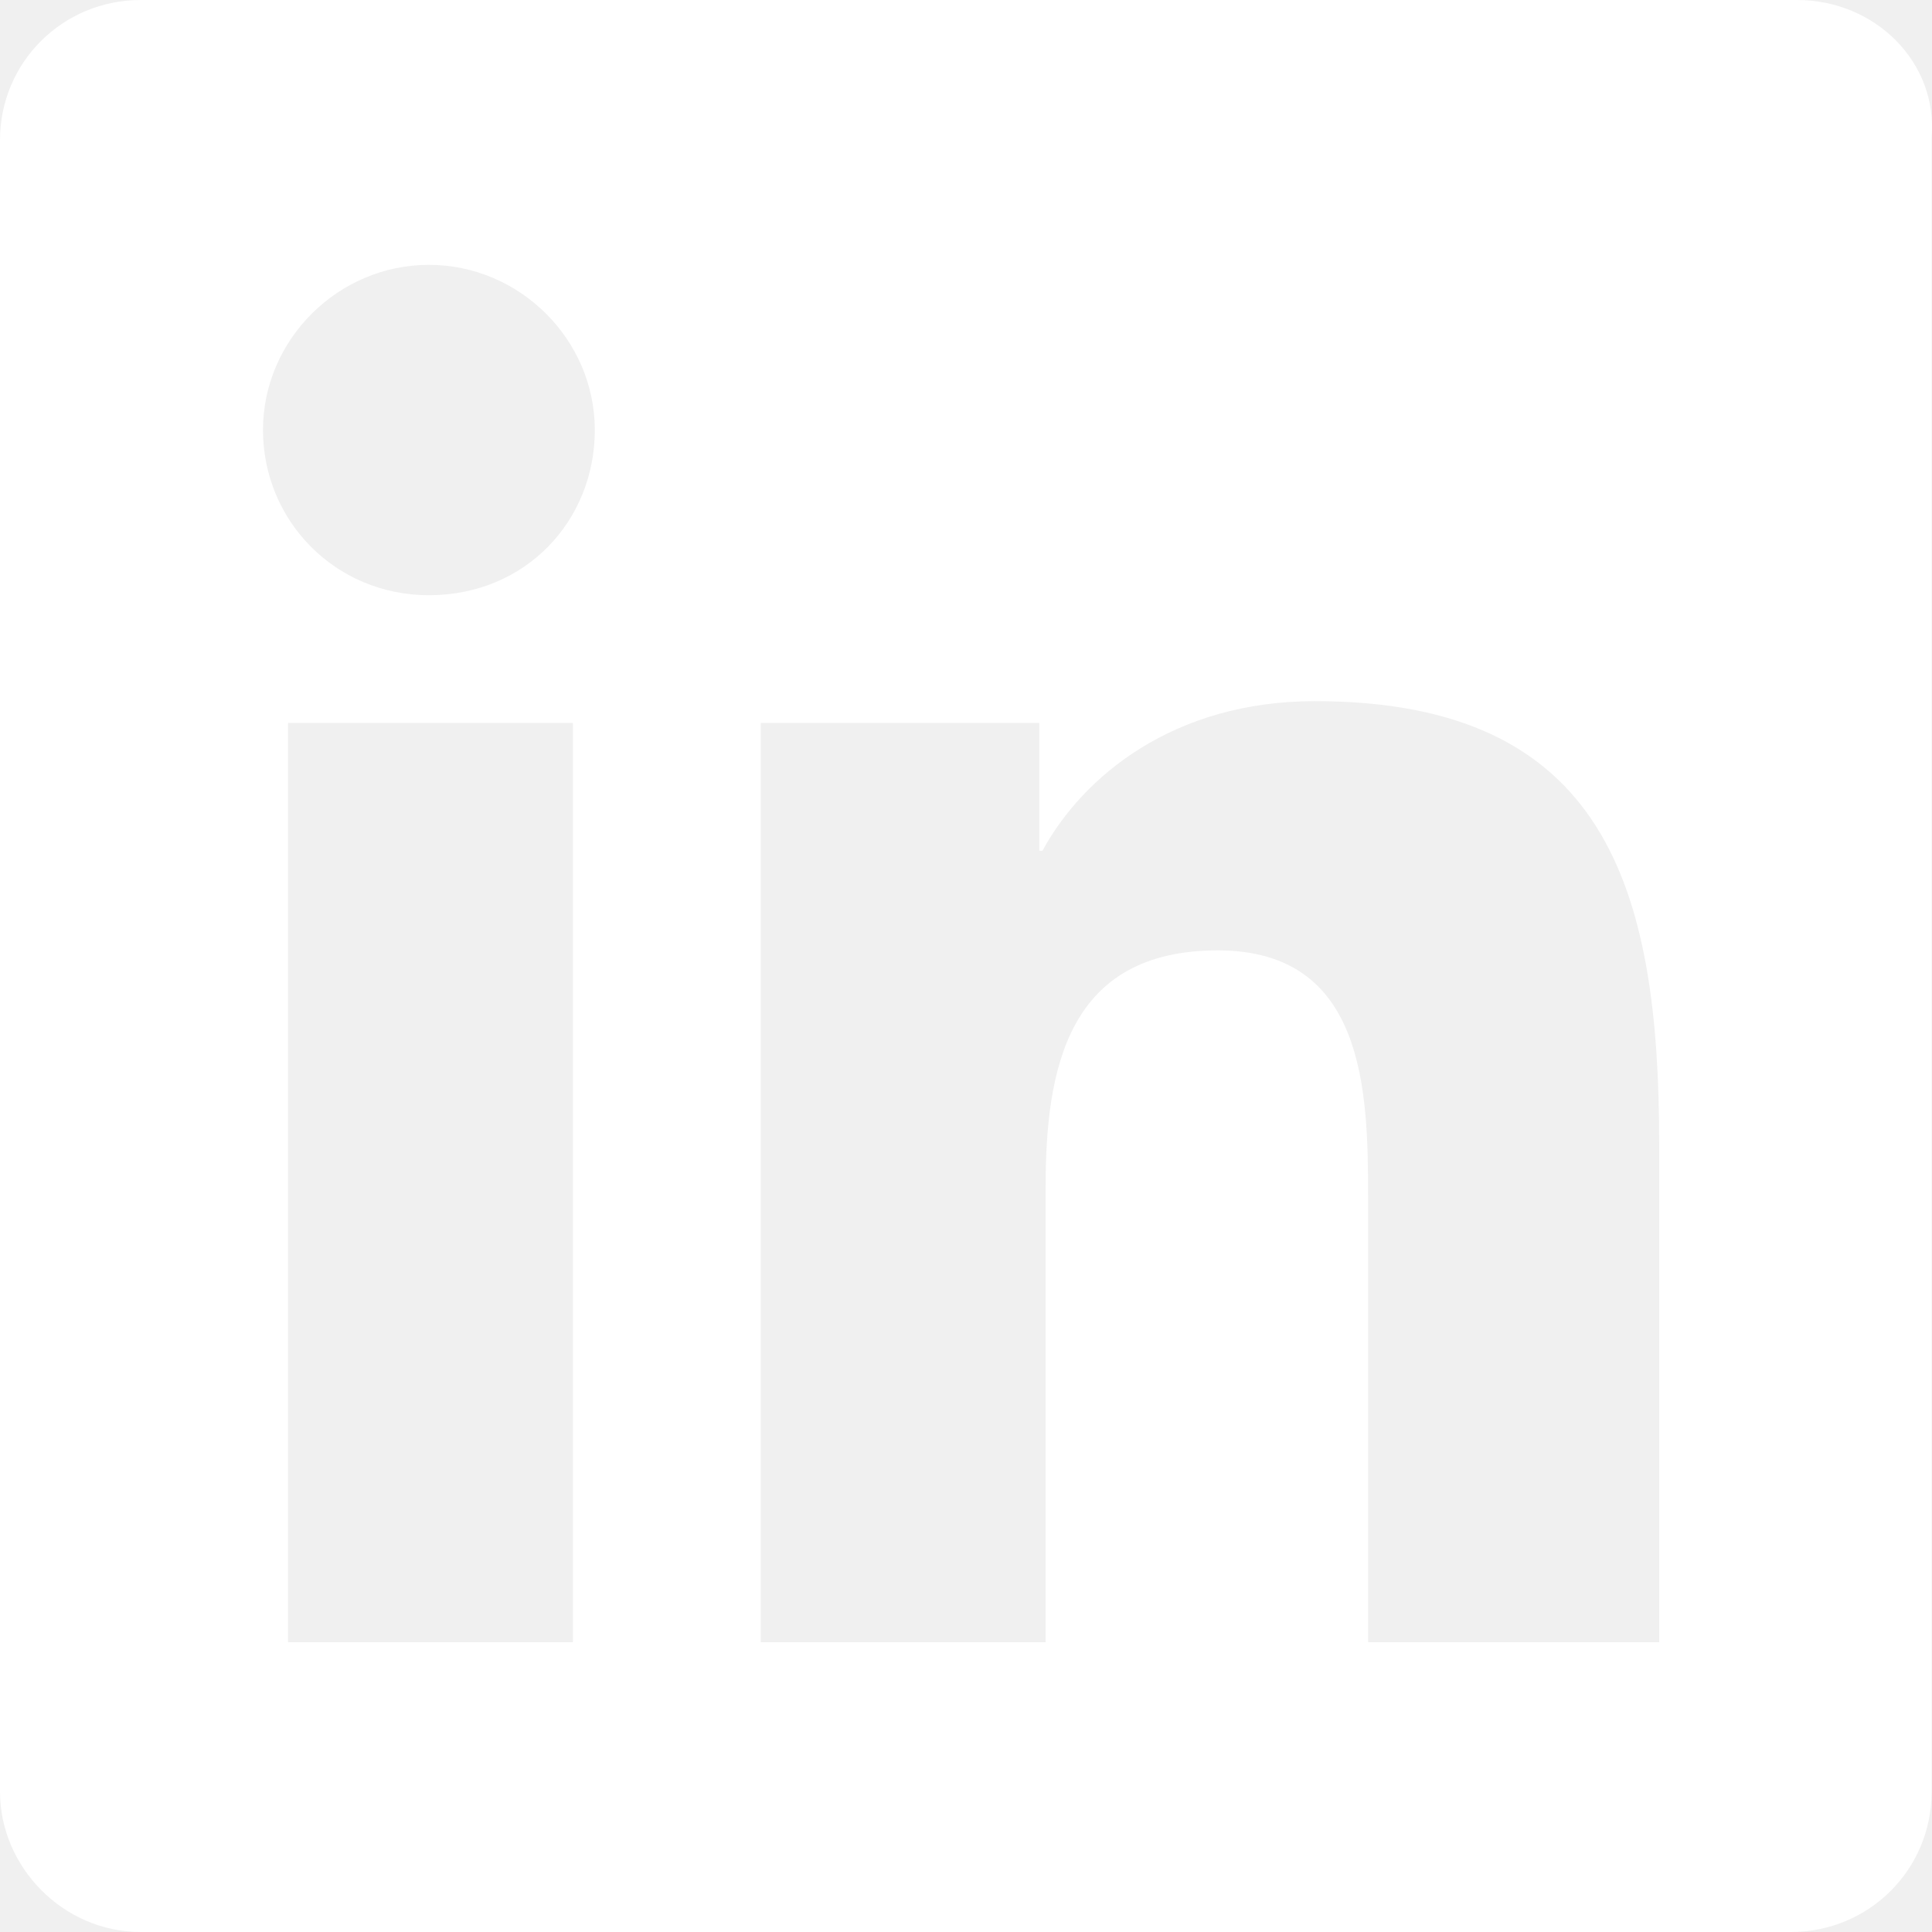
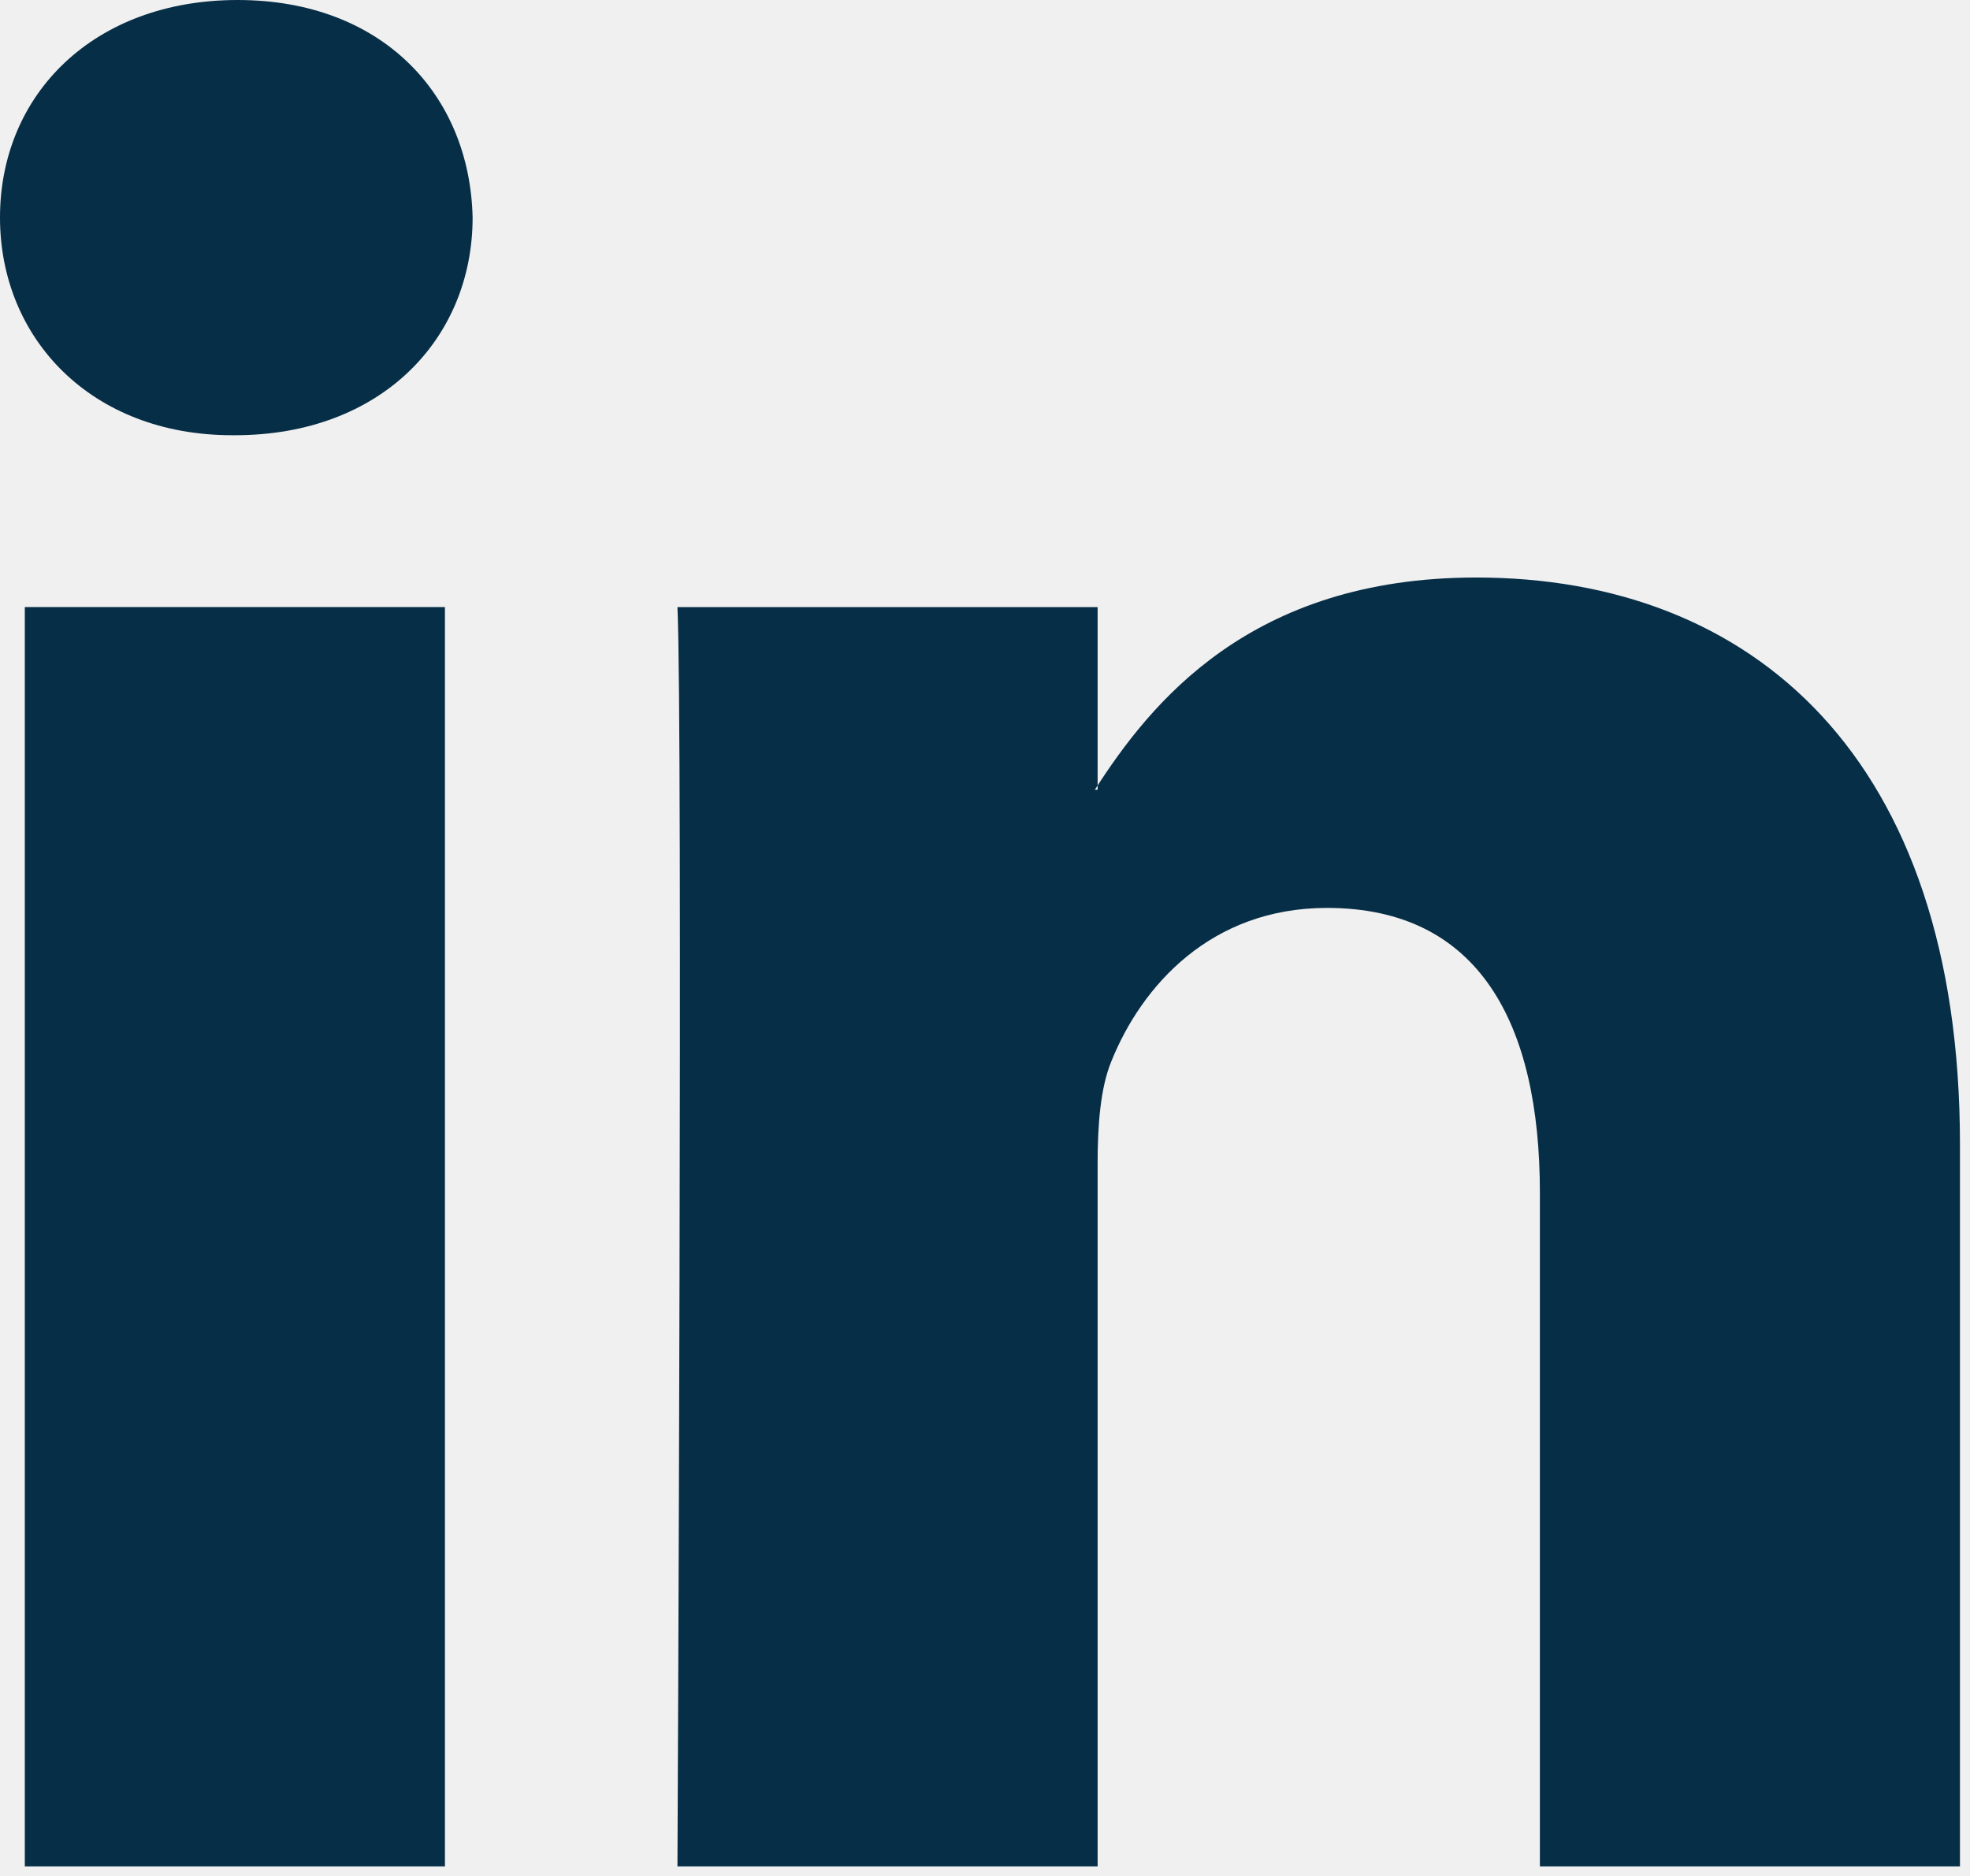
- <svg xmlns="http://www.w3.org/2000/svg" width="24" height="24" viewBox="0 0 24 24" fill="none">
-   <path d="M22.322 0H1.75C0.778 0 0 0.774 0 1.742V22.258C0 23.187 0.778 24 1.75 24H22.245C23.217 24 23.995 23.226 23.995 22.258V1.703C24.072 0.774 23.295 0 22.322 0ZM7.117 20.4H3.578V8.981H7.117V20.4ZM5.328 7.394C4.161 7.394 3.267 6.465 3.267 5.342C3.267 4.219 4.2 3.29 5.328 3.29C6.456 3.29 7.389 4.219 7.389 5.342C7.389 6.465 6.533 7.394 5.328 7.394ZM20.534 20.4H16.995V14.864C16.995 13.548 16.956 11.806 15.128 11.806C13.261 11.806 12.989 13.277 12.989 14.748V20.4H9.45V8.981H12.911V10.568H12.95C13.456 9.639 14.584 8.71 16.334 8.71C19.95 8.71 20.611 11.032 20.611 14.207V20.4H20.534Z" fill="white" />
+ <svg xmlns="http://www.w3.org/2000/svg" width="42" height="40" viewBox="0 0 42 40" fill="none">
+   <path fill-rule="evenodd" clip-rule="evenodd" d="M9.486 39.796V12.944H0.529V39.796L9.486 39.796ZM5.009 9.28C8.131 9.28 10.076 7.216 10.076 4.639C10.017 2.005 8.131 0 5.067 0C2.003 7.95927e-05 0 2.005 0 4.639C0 7.216 1.944 9.28 4.95 9.28H5.009ZM14.443 39.796C14.443 39.796 14.561 15.464 14.443 12.945H23.401V16.839H23.342C24.52 15.006 26.642 12.314 31.473 12.314C37.368 12.314 41.786 16.152 41.786 24.4V39.796H32.83V25.431C32.83 21.822 31.534 19.359 28.291 19.359C25.817 19.359 24.343 21.019 23.696 22.624C23.459 23.196 23.401 23.998 23.401 24.801V39.796H14.443Z" fill="#072E47" />
</svg>
